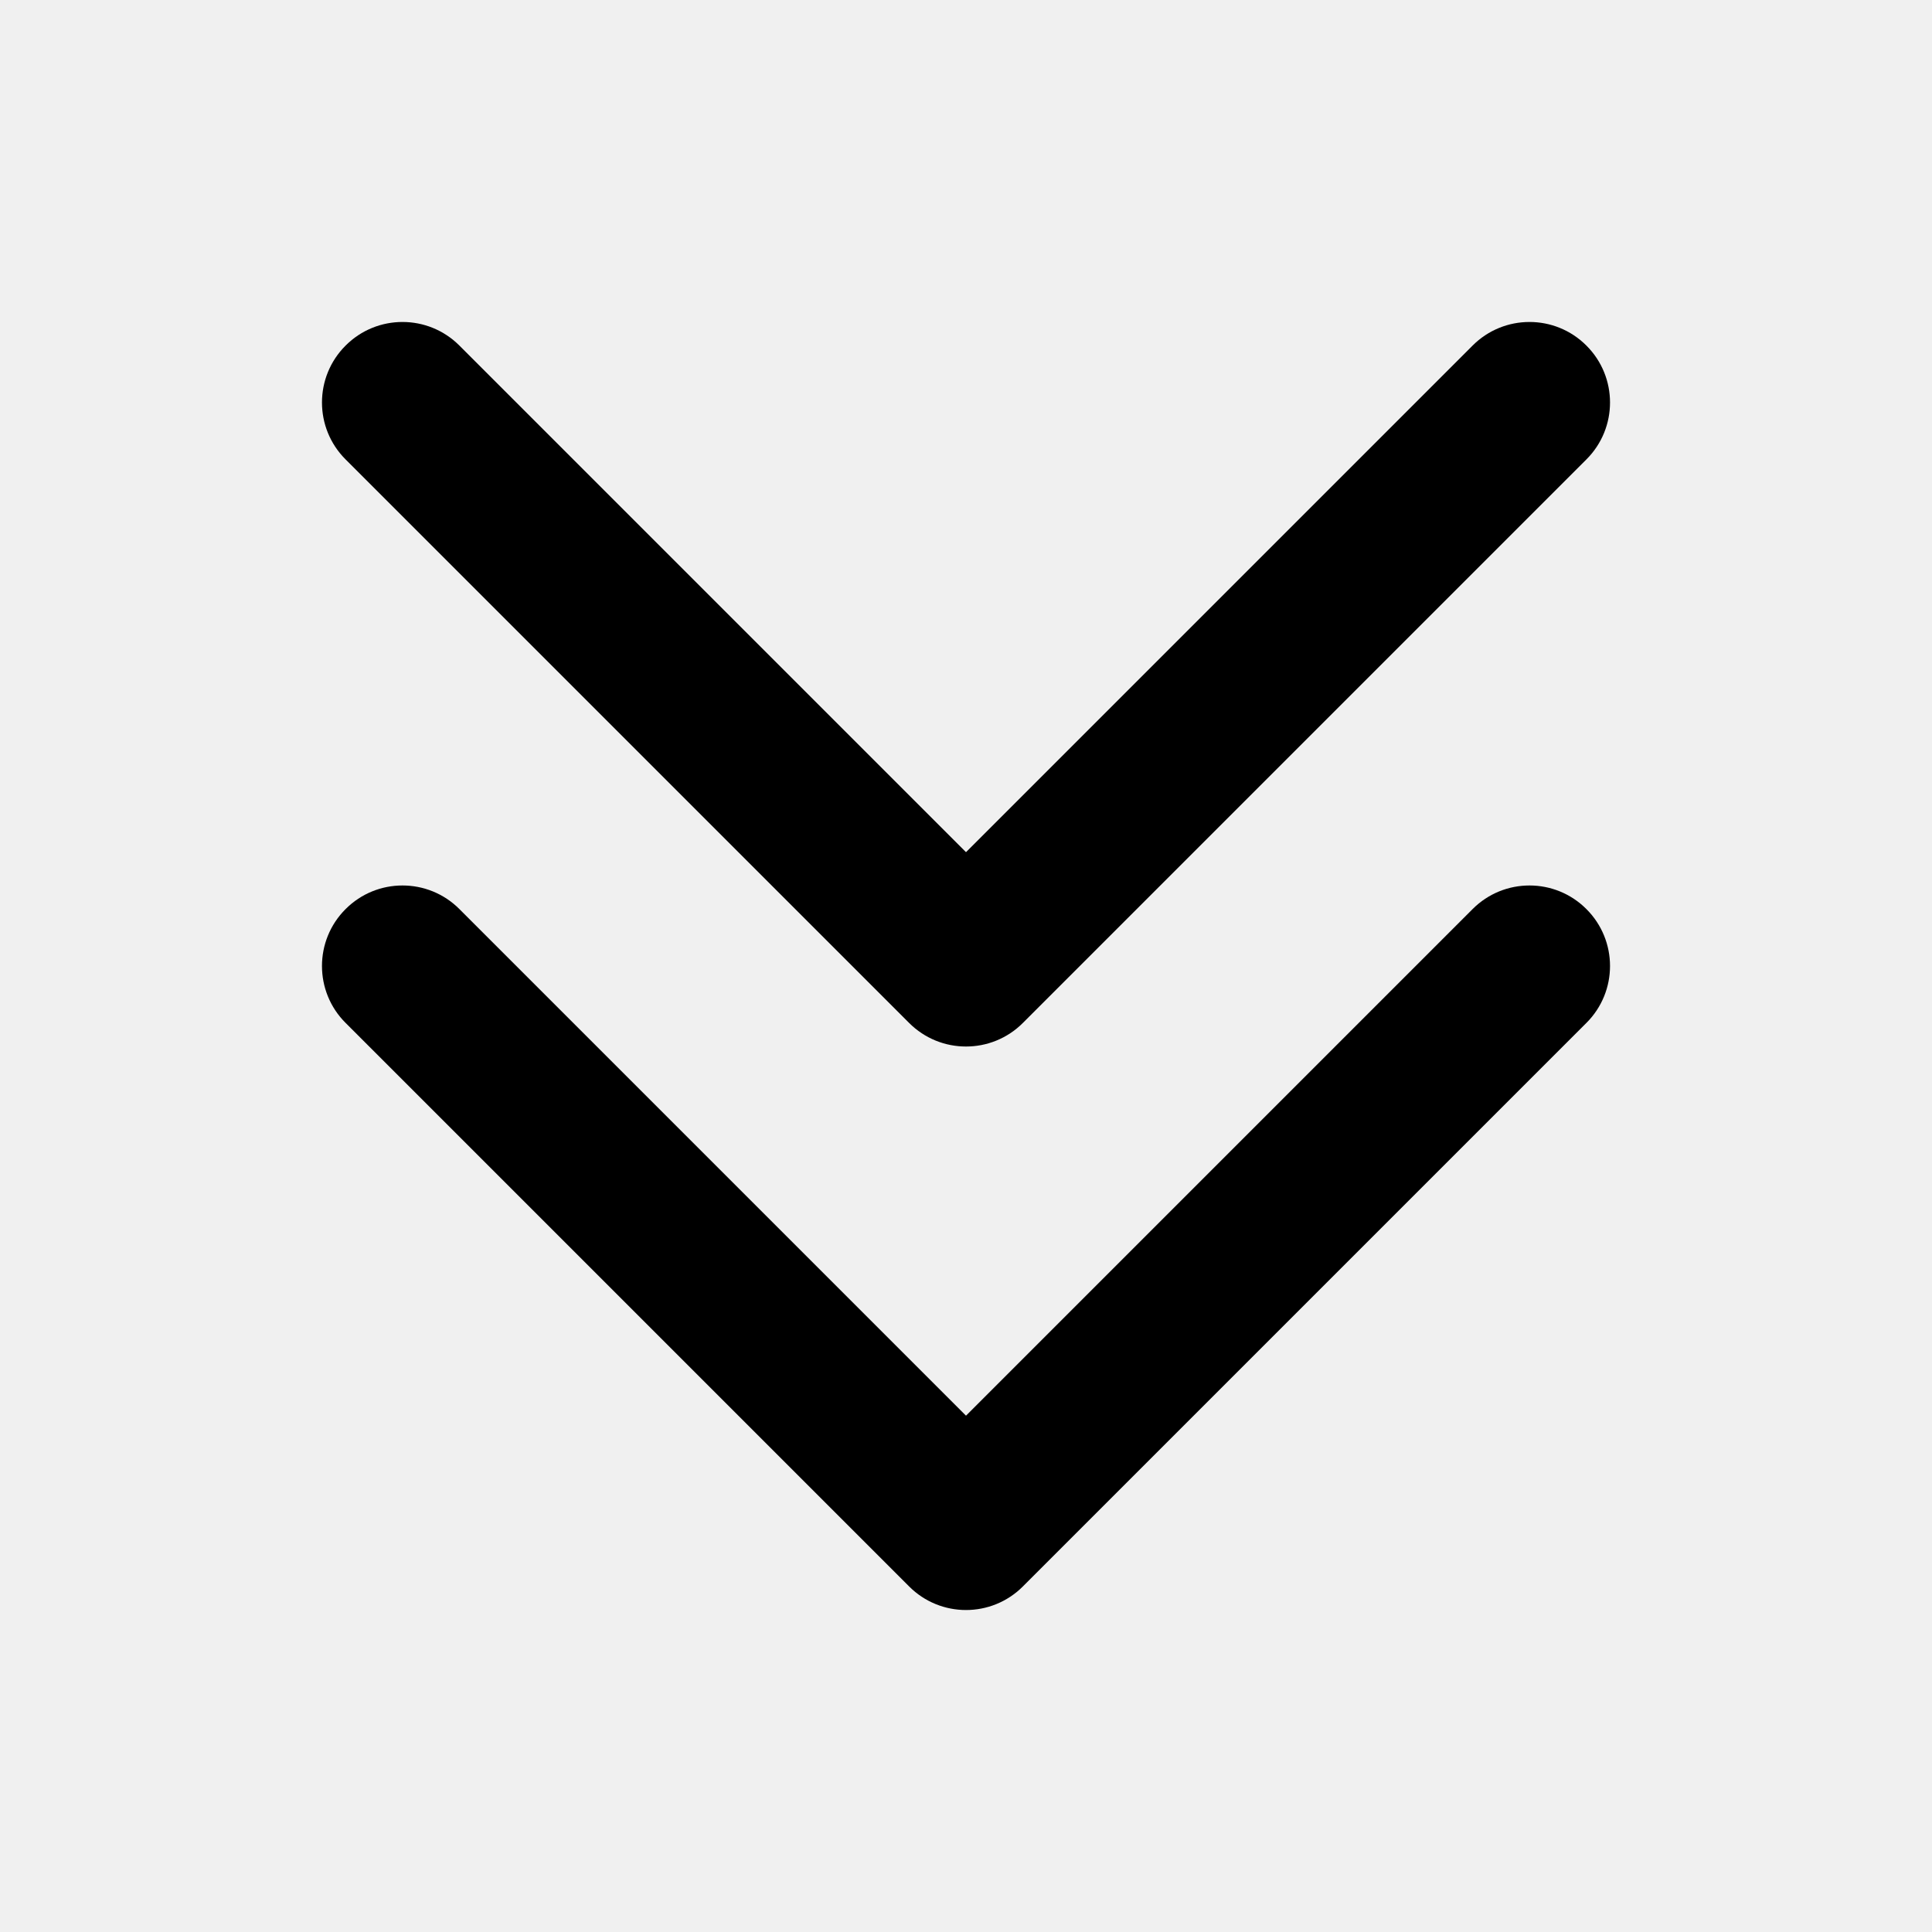
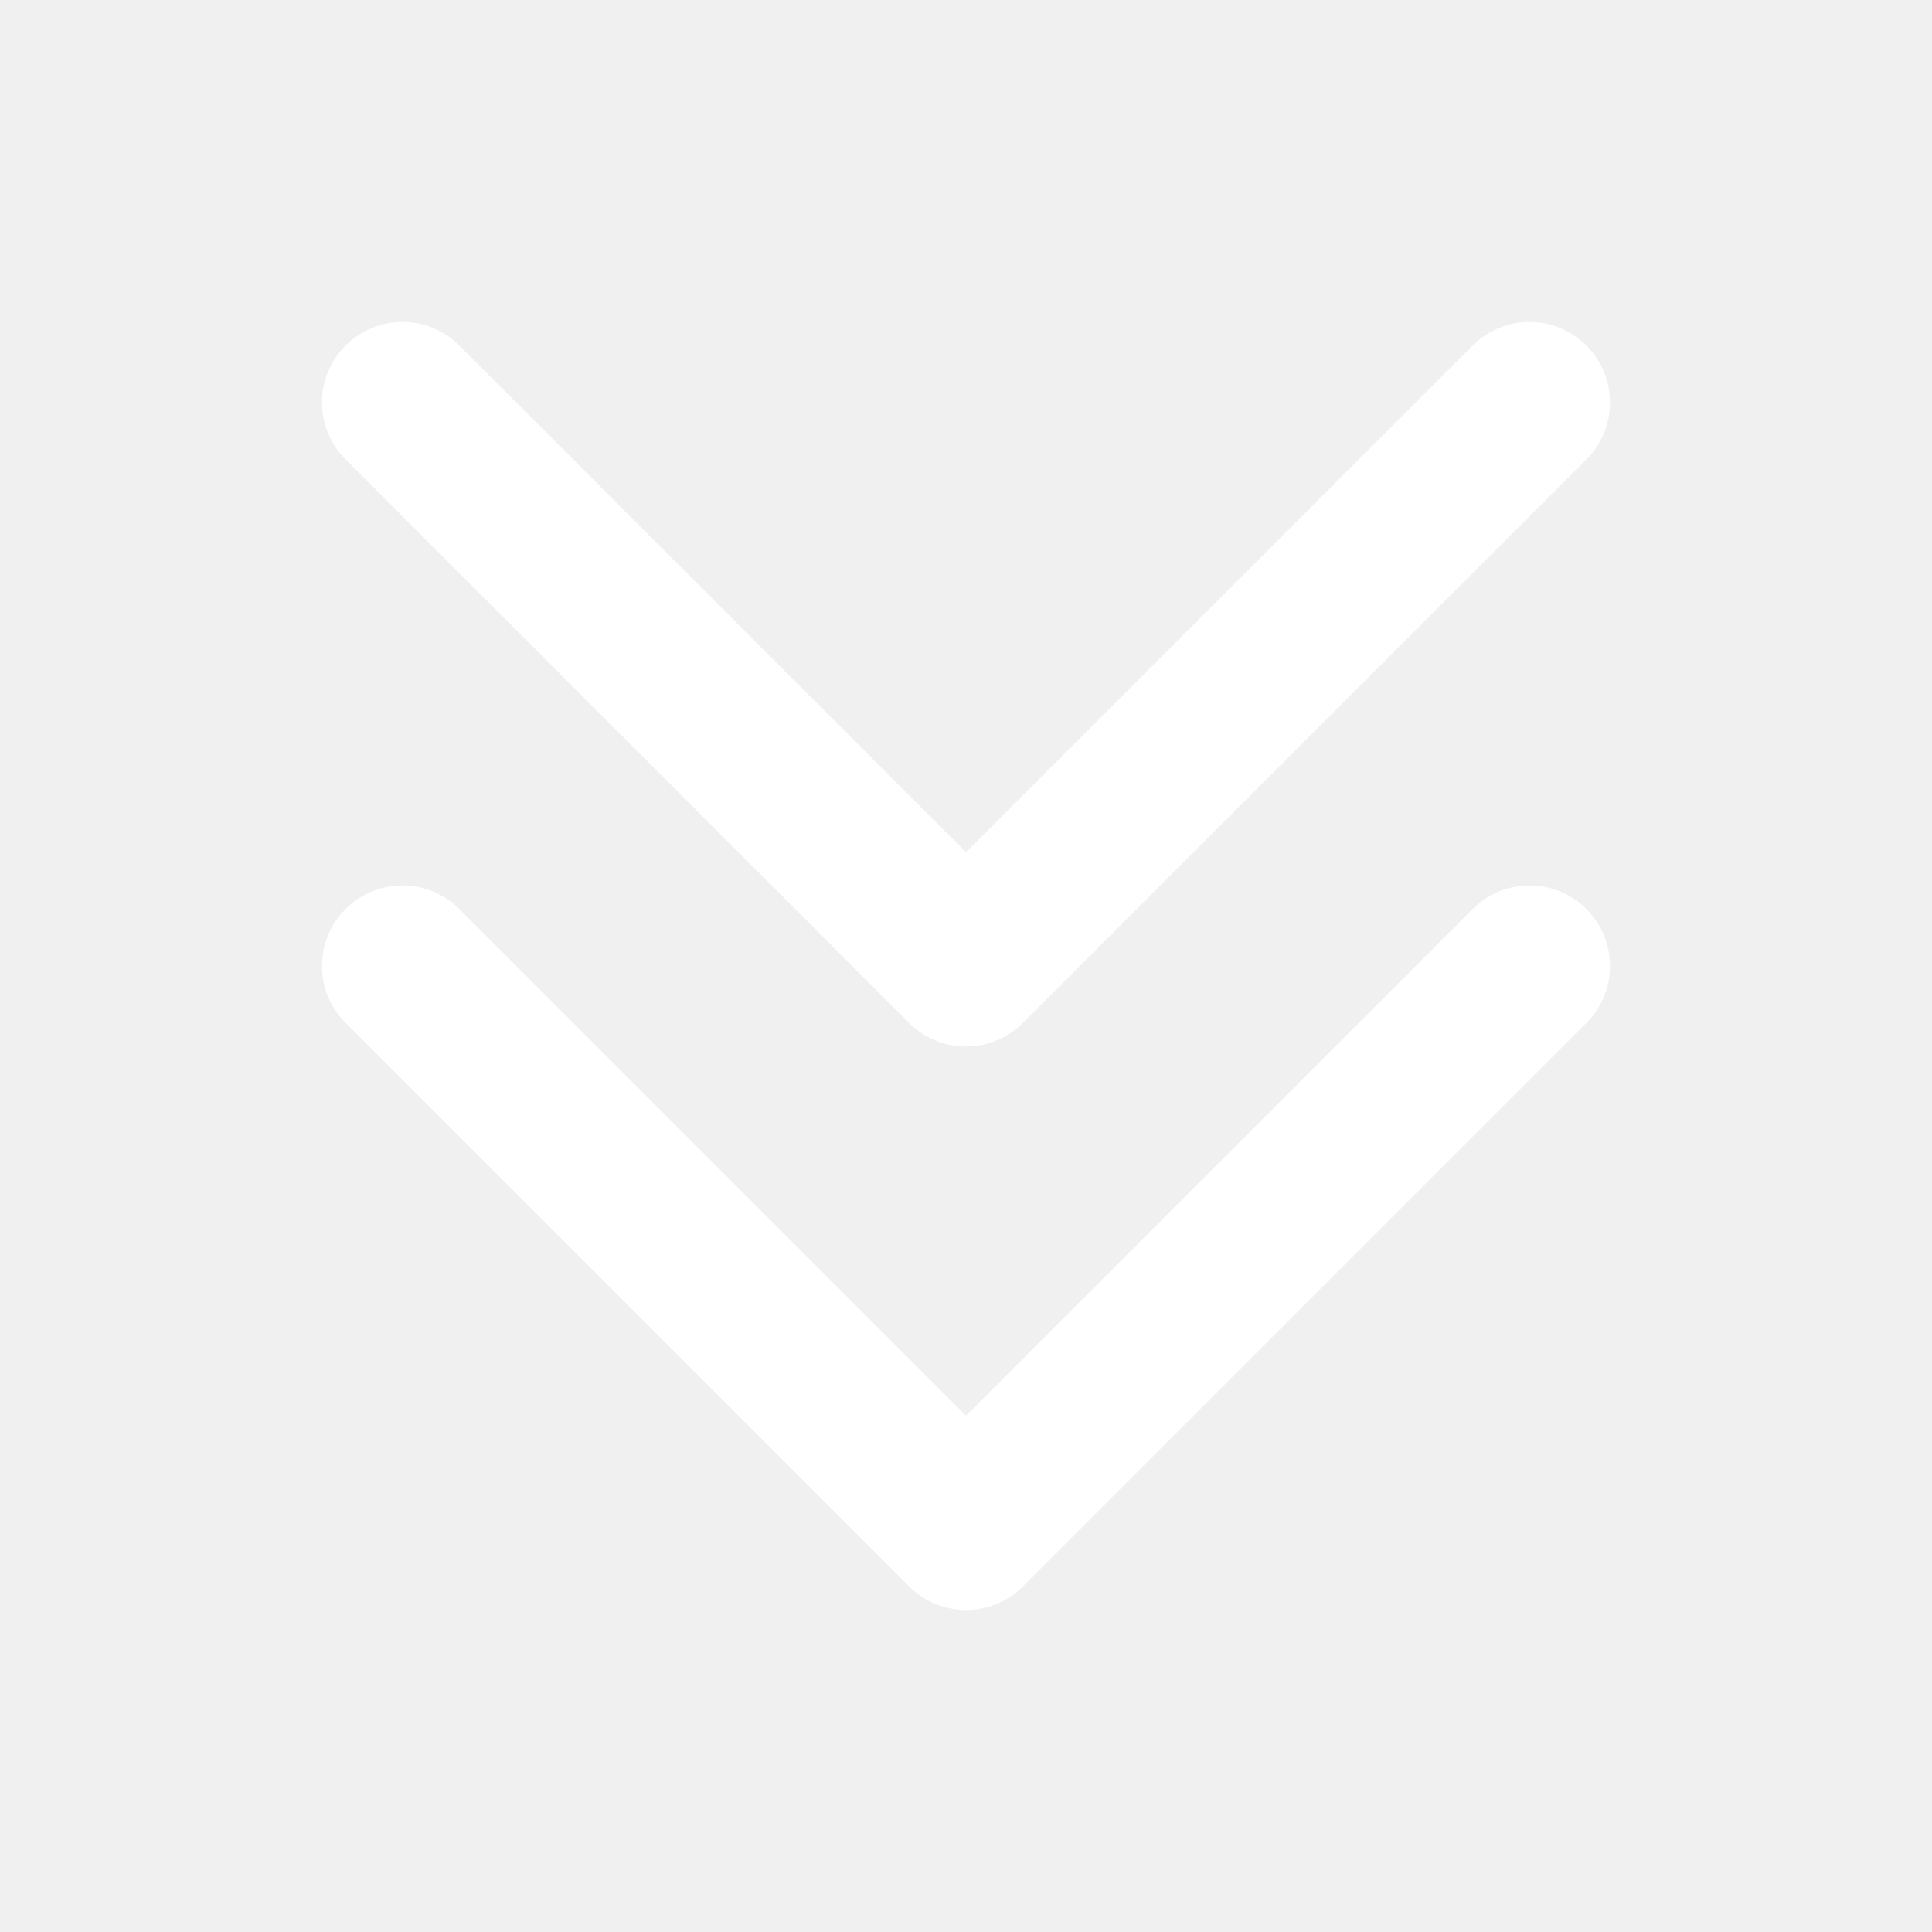
<svg xmlns="http://www.w3.org/2000/svg" width="800px" height="800px" viewBox="0 0 24 24" fill="none">
-   <path fill-rule="evenodd" clip-rule="evenodd" d="M5.707 4.293C5.317 3.902 4.683 3.902 4.293 4.293C3.902 4.683 3.902 5.317 4.293 5.707L11.293 12.707C11.683 13.098 12.317 13.098 12.707 12.707L19.707 5.707C20.098 5.317 20.098 4.683 19.707 4.293C19.317 3.902 18.683 3.902 18.293 4.293L12 10.586L5.707 4.293ZM5.707 11.293C5.317 10.902 4.683 10.902 4.293 11.293C3.902 11.683 3.902 12.317 4.293 12.707L11.293 19.707C11.683 20.098 12.317 20.098 12.707 19.707L19.707 12.707C20.098 12.317 20.098 11.683 19.707 11.293C19.317 10.902 18.683 10.902 18.293 11.293L12 17.586L5.707 11.293Z" fill="#000000" />
+   <path fill-rule="evenodd" clip-rule="evenodd" d="M5.707 4.293C5.317 3.902 4.683 3.902 4.293 4.293C3.902 4.683 3.902 5.317 4.293 5.707L11.293 12.707C11.683 13.098 12.317 13.098 12.707 12.707L19.707 5.707C20.098 5.317 20.098 4.683 19.707 4.293C19.317 3.902 18.683 3.902 18.293 4.293L12 10.586L5.707 4.293ZM5.707 11.293C5.317 10.902 4.683 10.902 4.293 11.293C3.902 11.683 3.902 12.317 4.293 12.707L11.293 19.707C11.683 20.098 12.317 20.098 12.707 19.707L19.707 12.707C20.098 12.317 20.098 11.683 19.707 11.293C19.317 10.902 18.683 10.902 18.293 11.293L12 17.586L5.707 11.293Z" fill="#ffffff" />
</svg>
